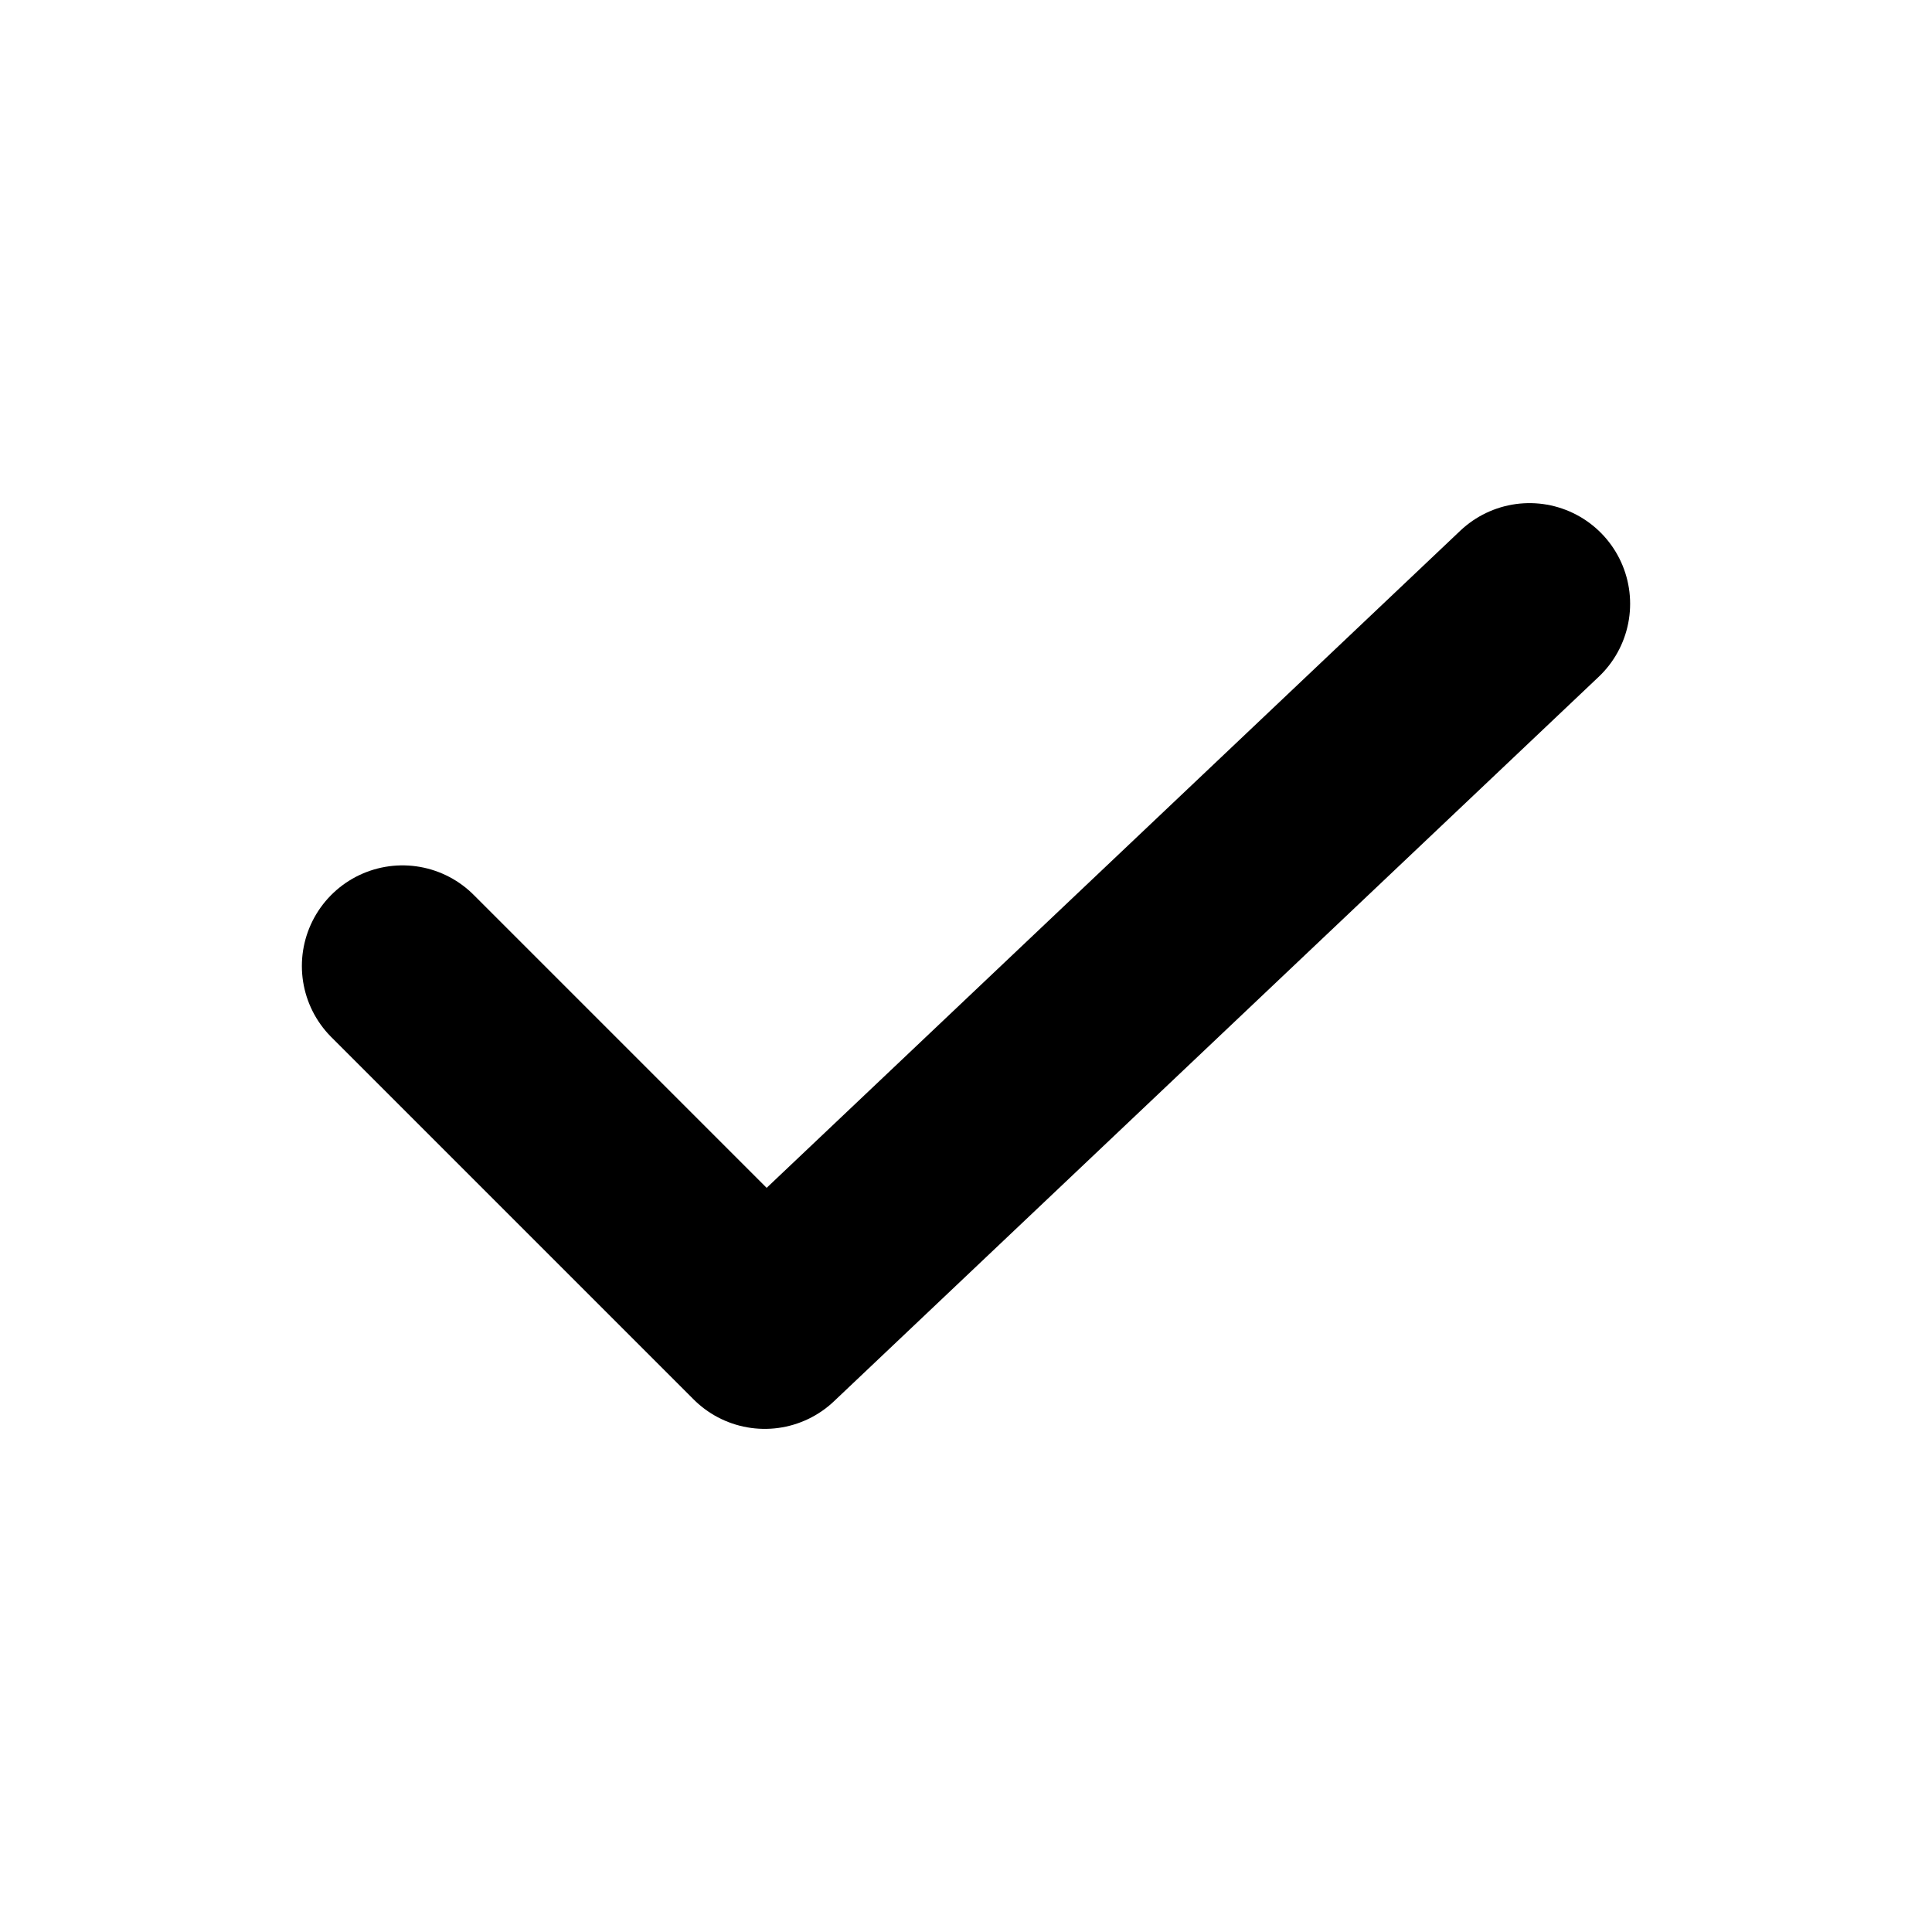
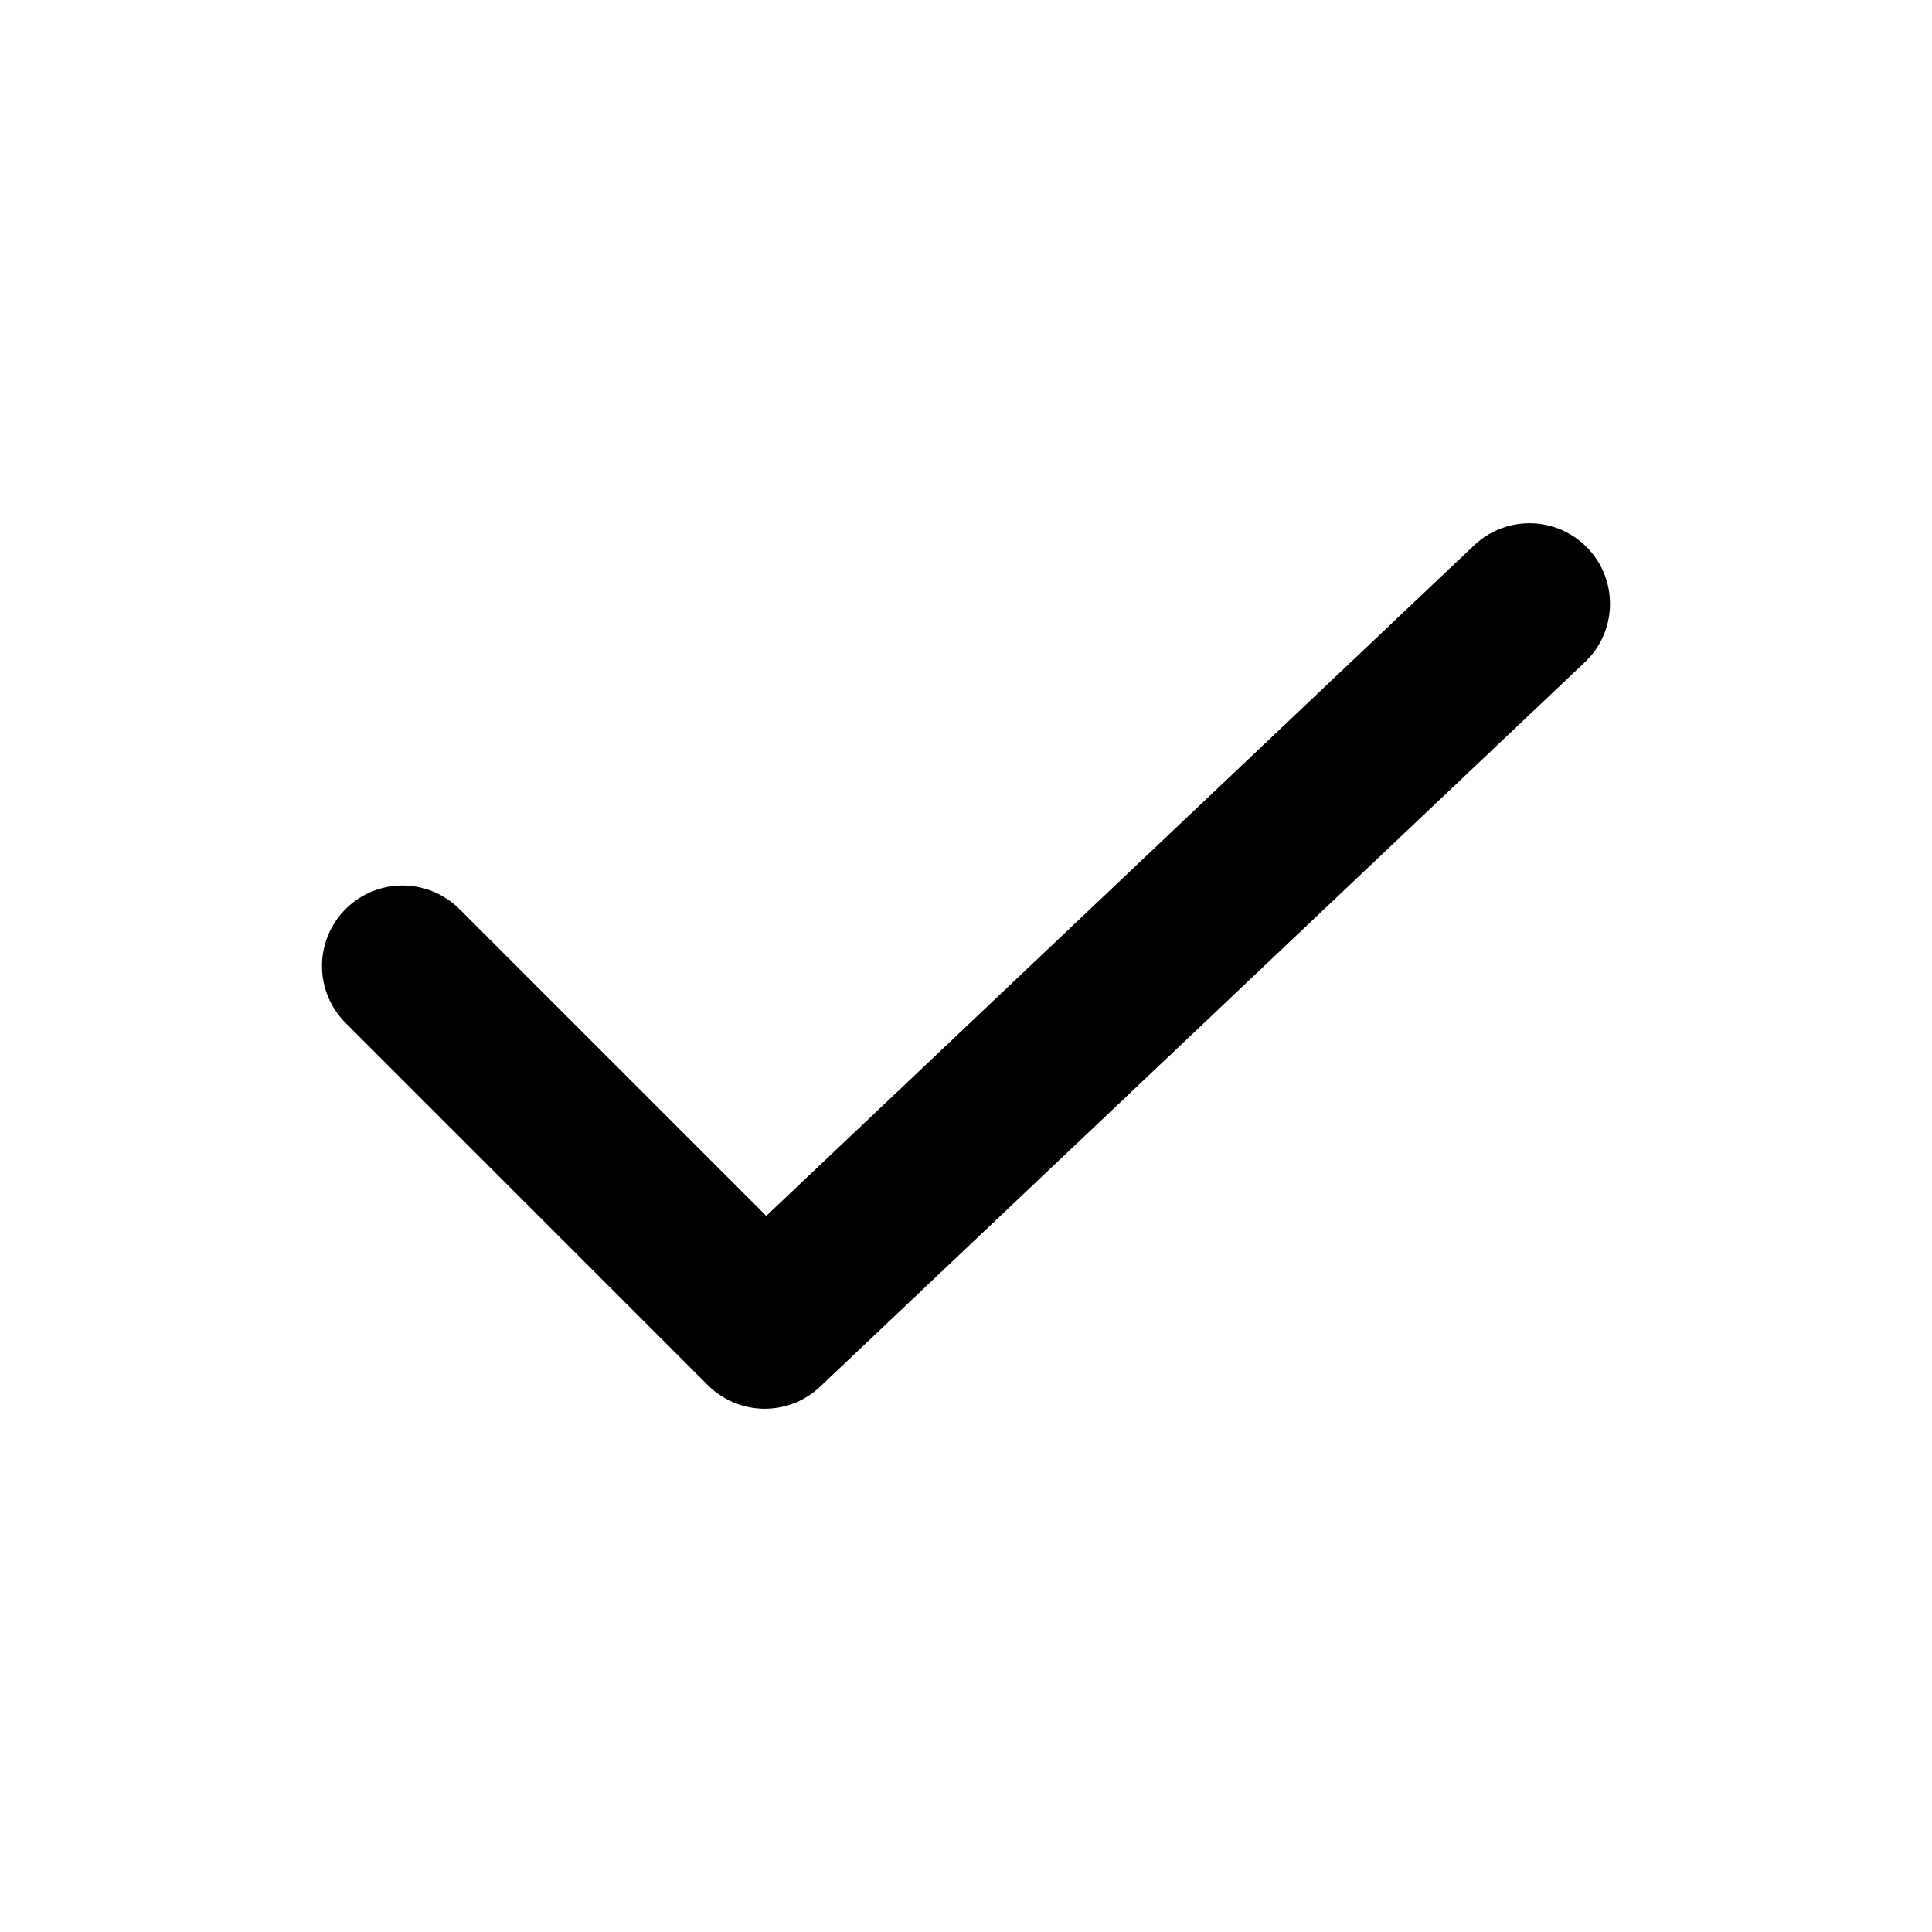
<svg xmlns="http://www.w3.org/2000/svg" viewBox="0 0 24 24" fill="none">
-   <path d="M5 12l4.5 4.5L19 7.5" stroke="currentColor" stroke-width="2.5" stroke-linecap="round" stroke-linejoin="round" />
+   <path d="M5 12l4.5 4.5L19 7.5" stroke="currentColor" stroke-width="2" stroke-linecap="round" stroke-linejoin="round" />
</svg>
